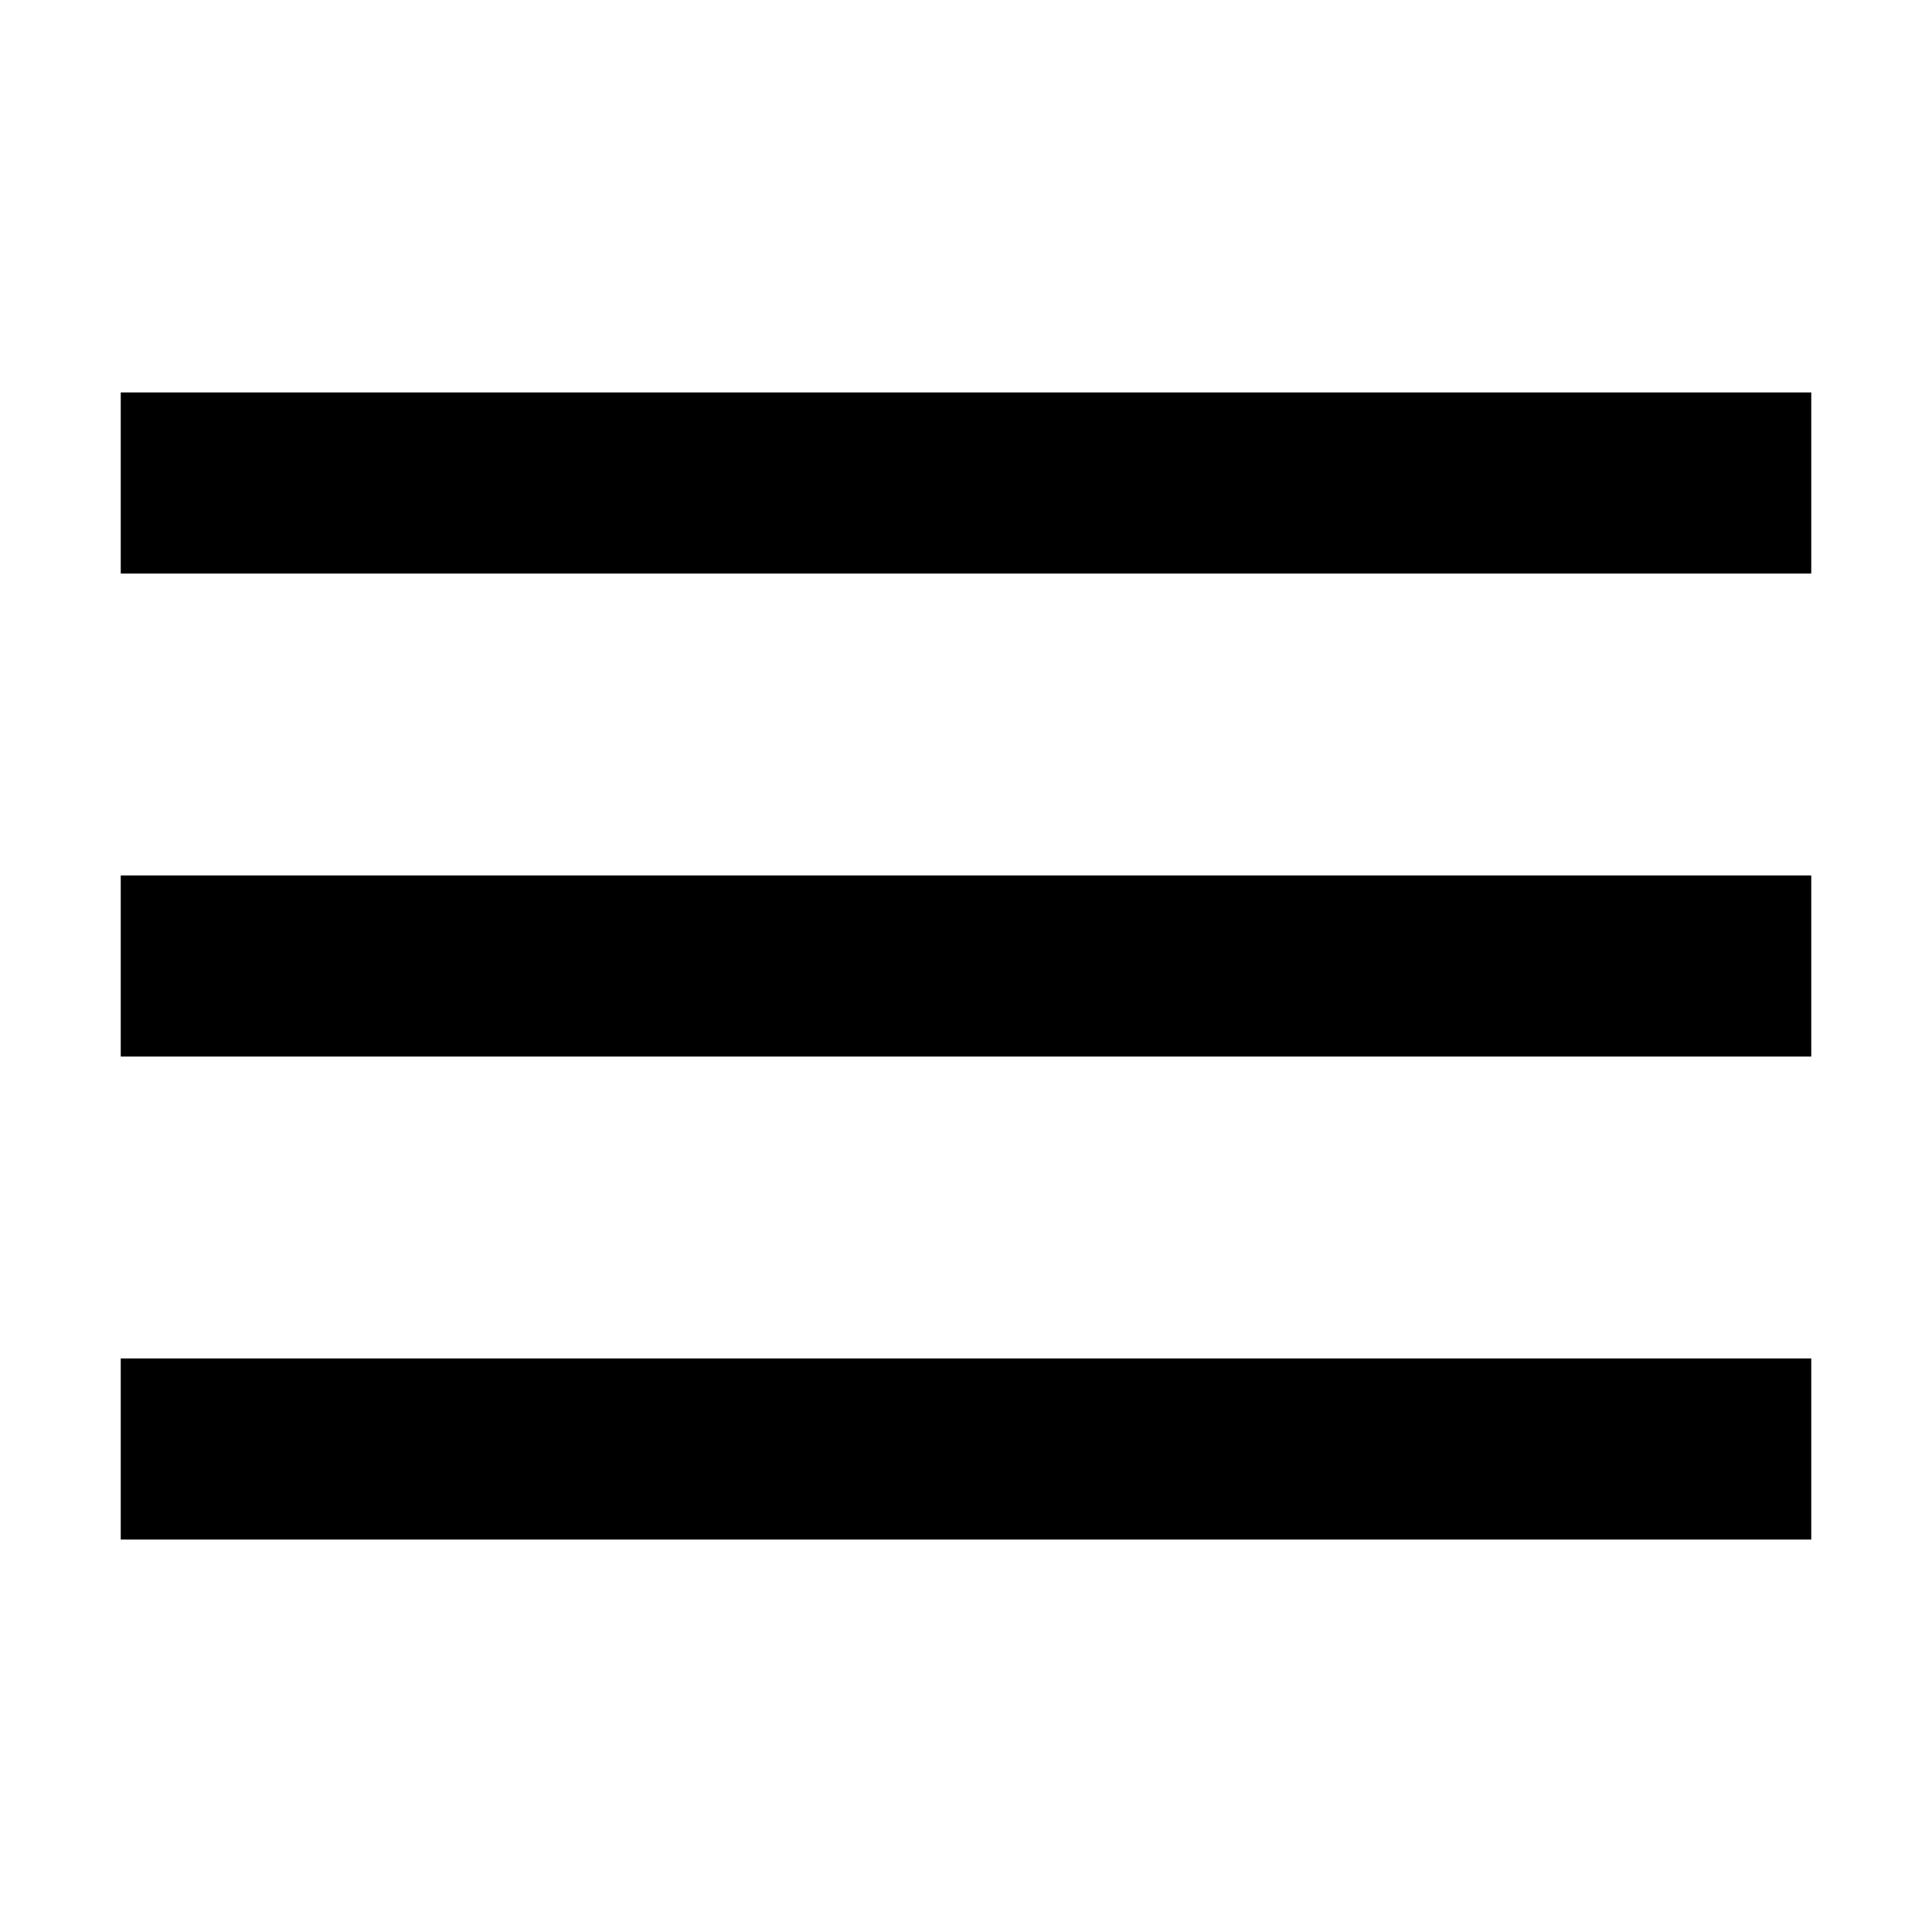
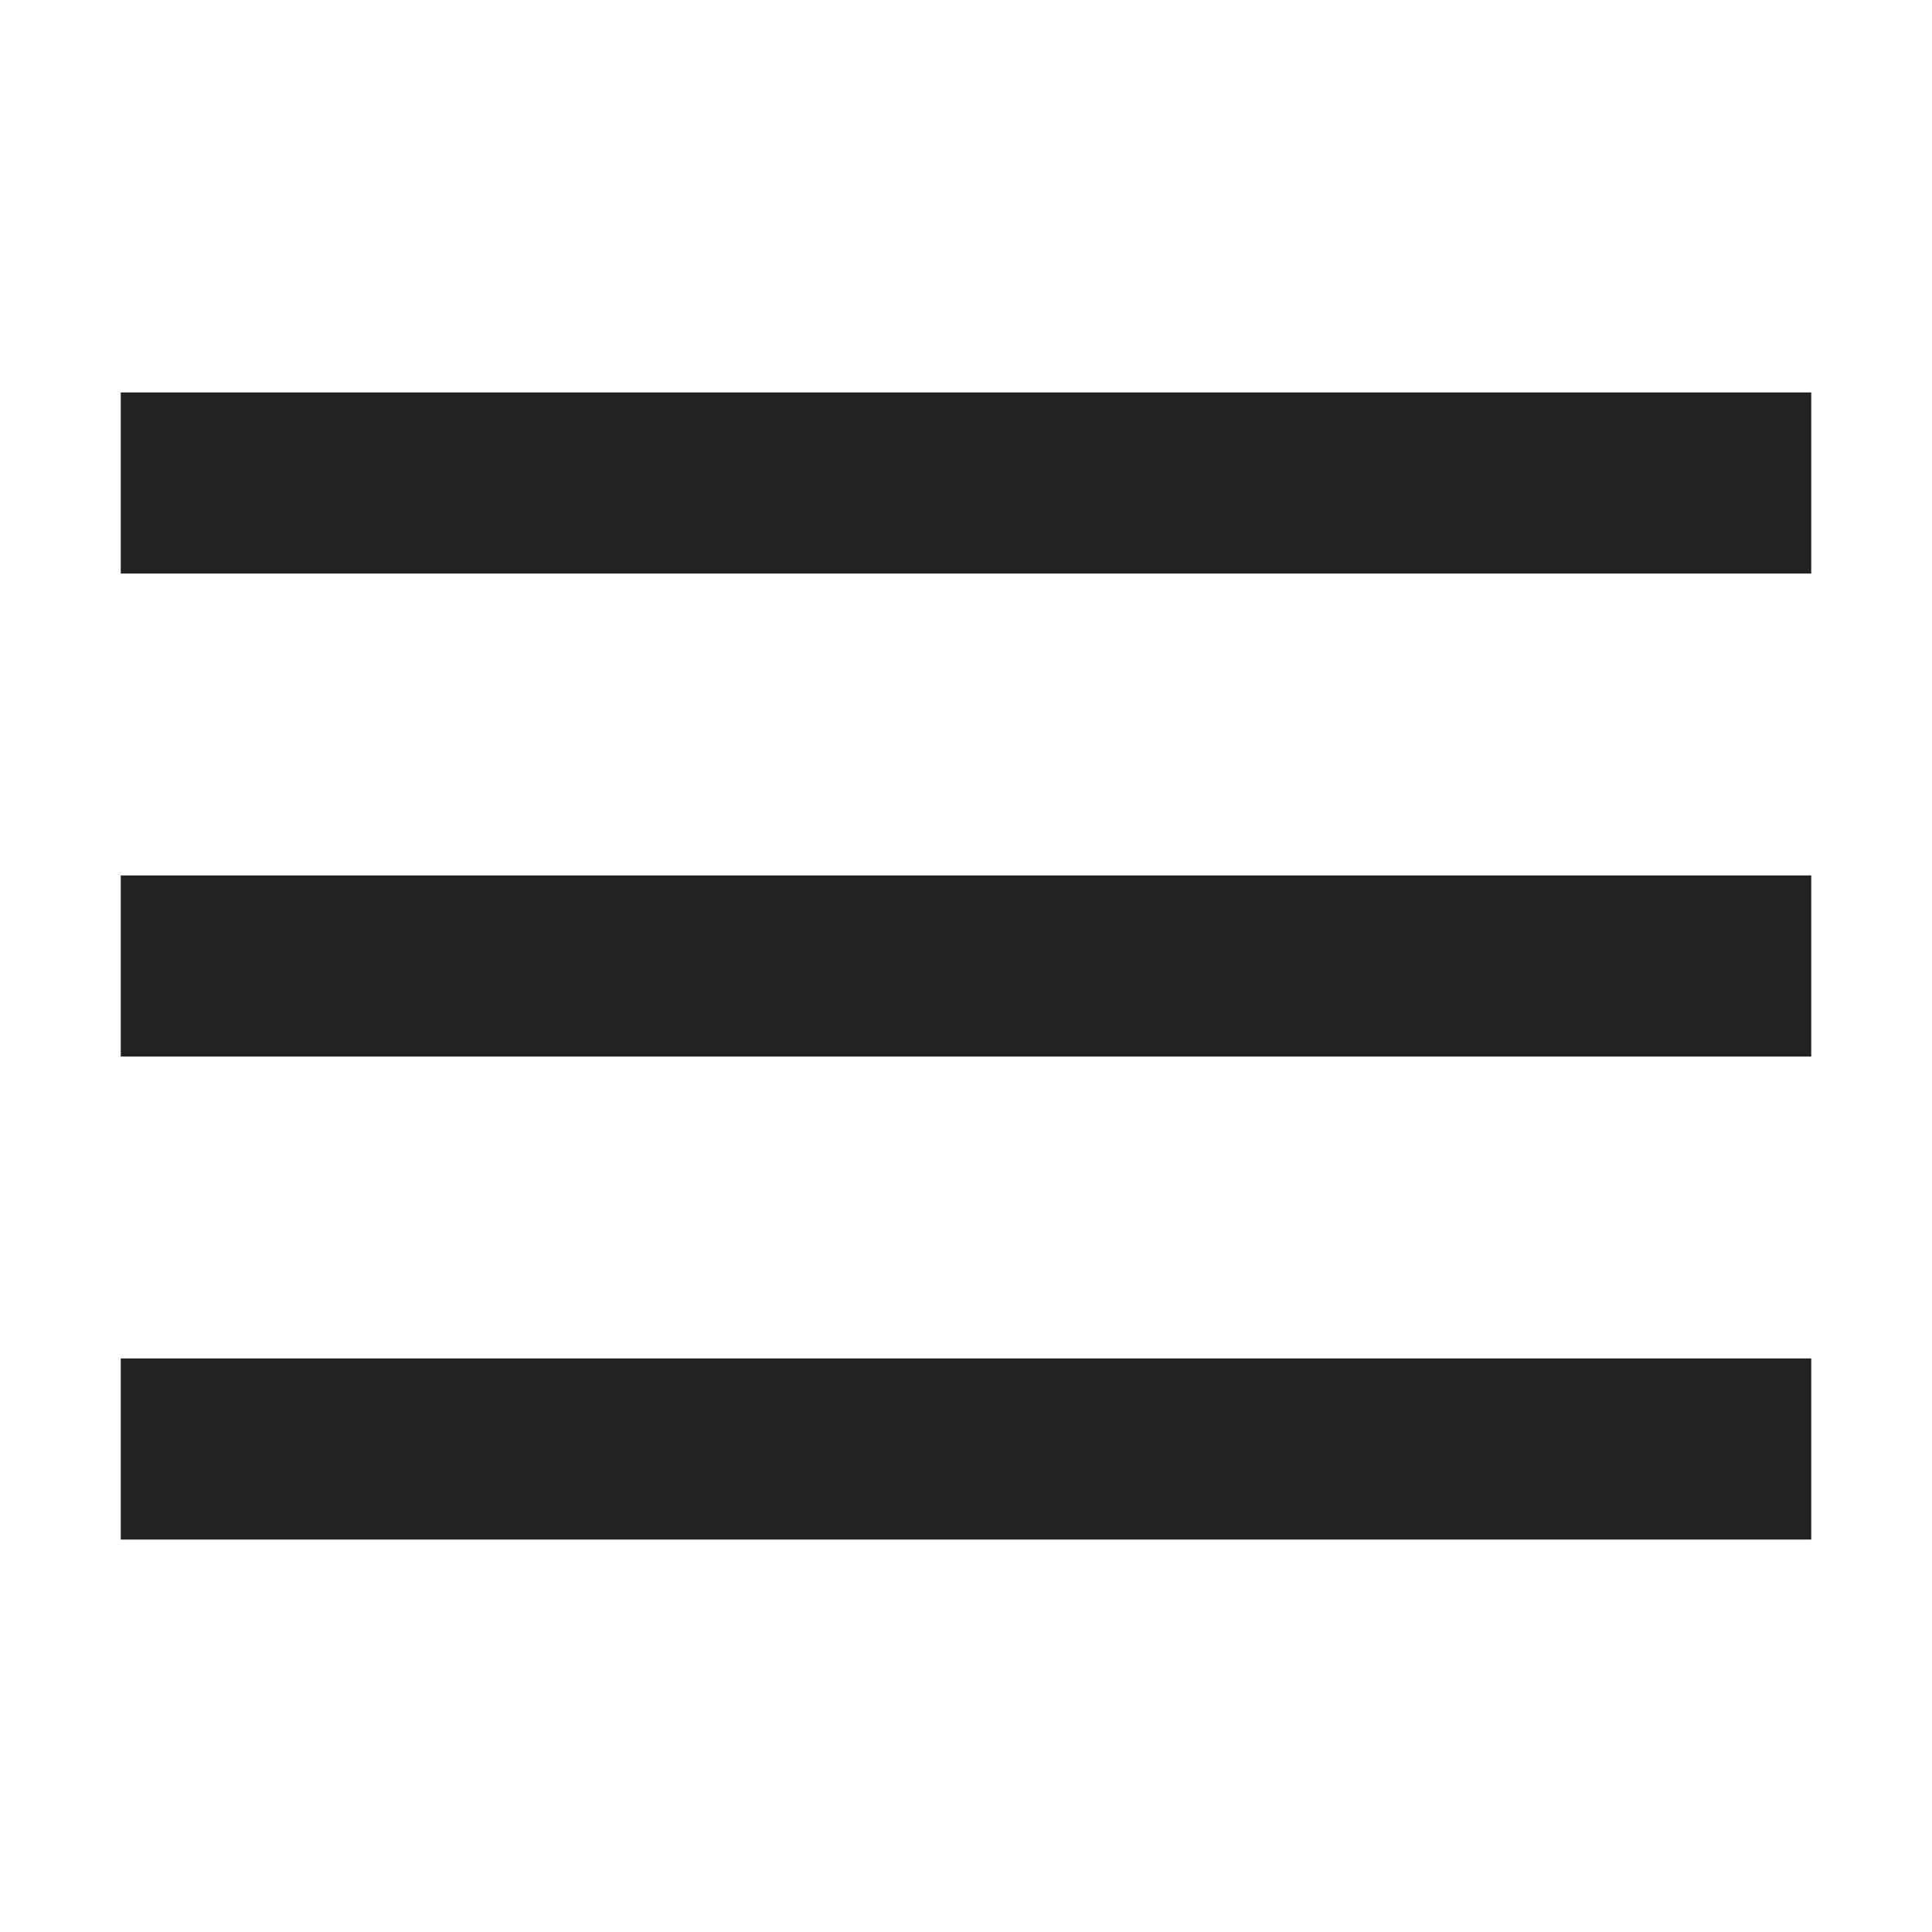
- <svg xmlns="http://www.w3.org/2000/svg" viewBox="0 0 32 32" aria-hidden="true" role="presentation" focusable="false" style="display: block; fill: none; height: 16px; width: 16px; stroke: currentcolor; stroke-width: 3; overflow: visible;">
+ <svg xmlns="http://www.w3.org/2000/svg" viewBox="0 0 32 32" aria-hidden="true" role="presentation" focusable="false" style="display: block; color:#222222; fill: none; height: 16px; width: 16px; stroke: currentcolor; stroke-width: 3; overflow: visible;">
  <g fill="none">
    <path d="M2 16h28M2 24h28M2 8h28" />
  </g>
</svg>
